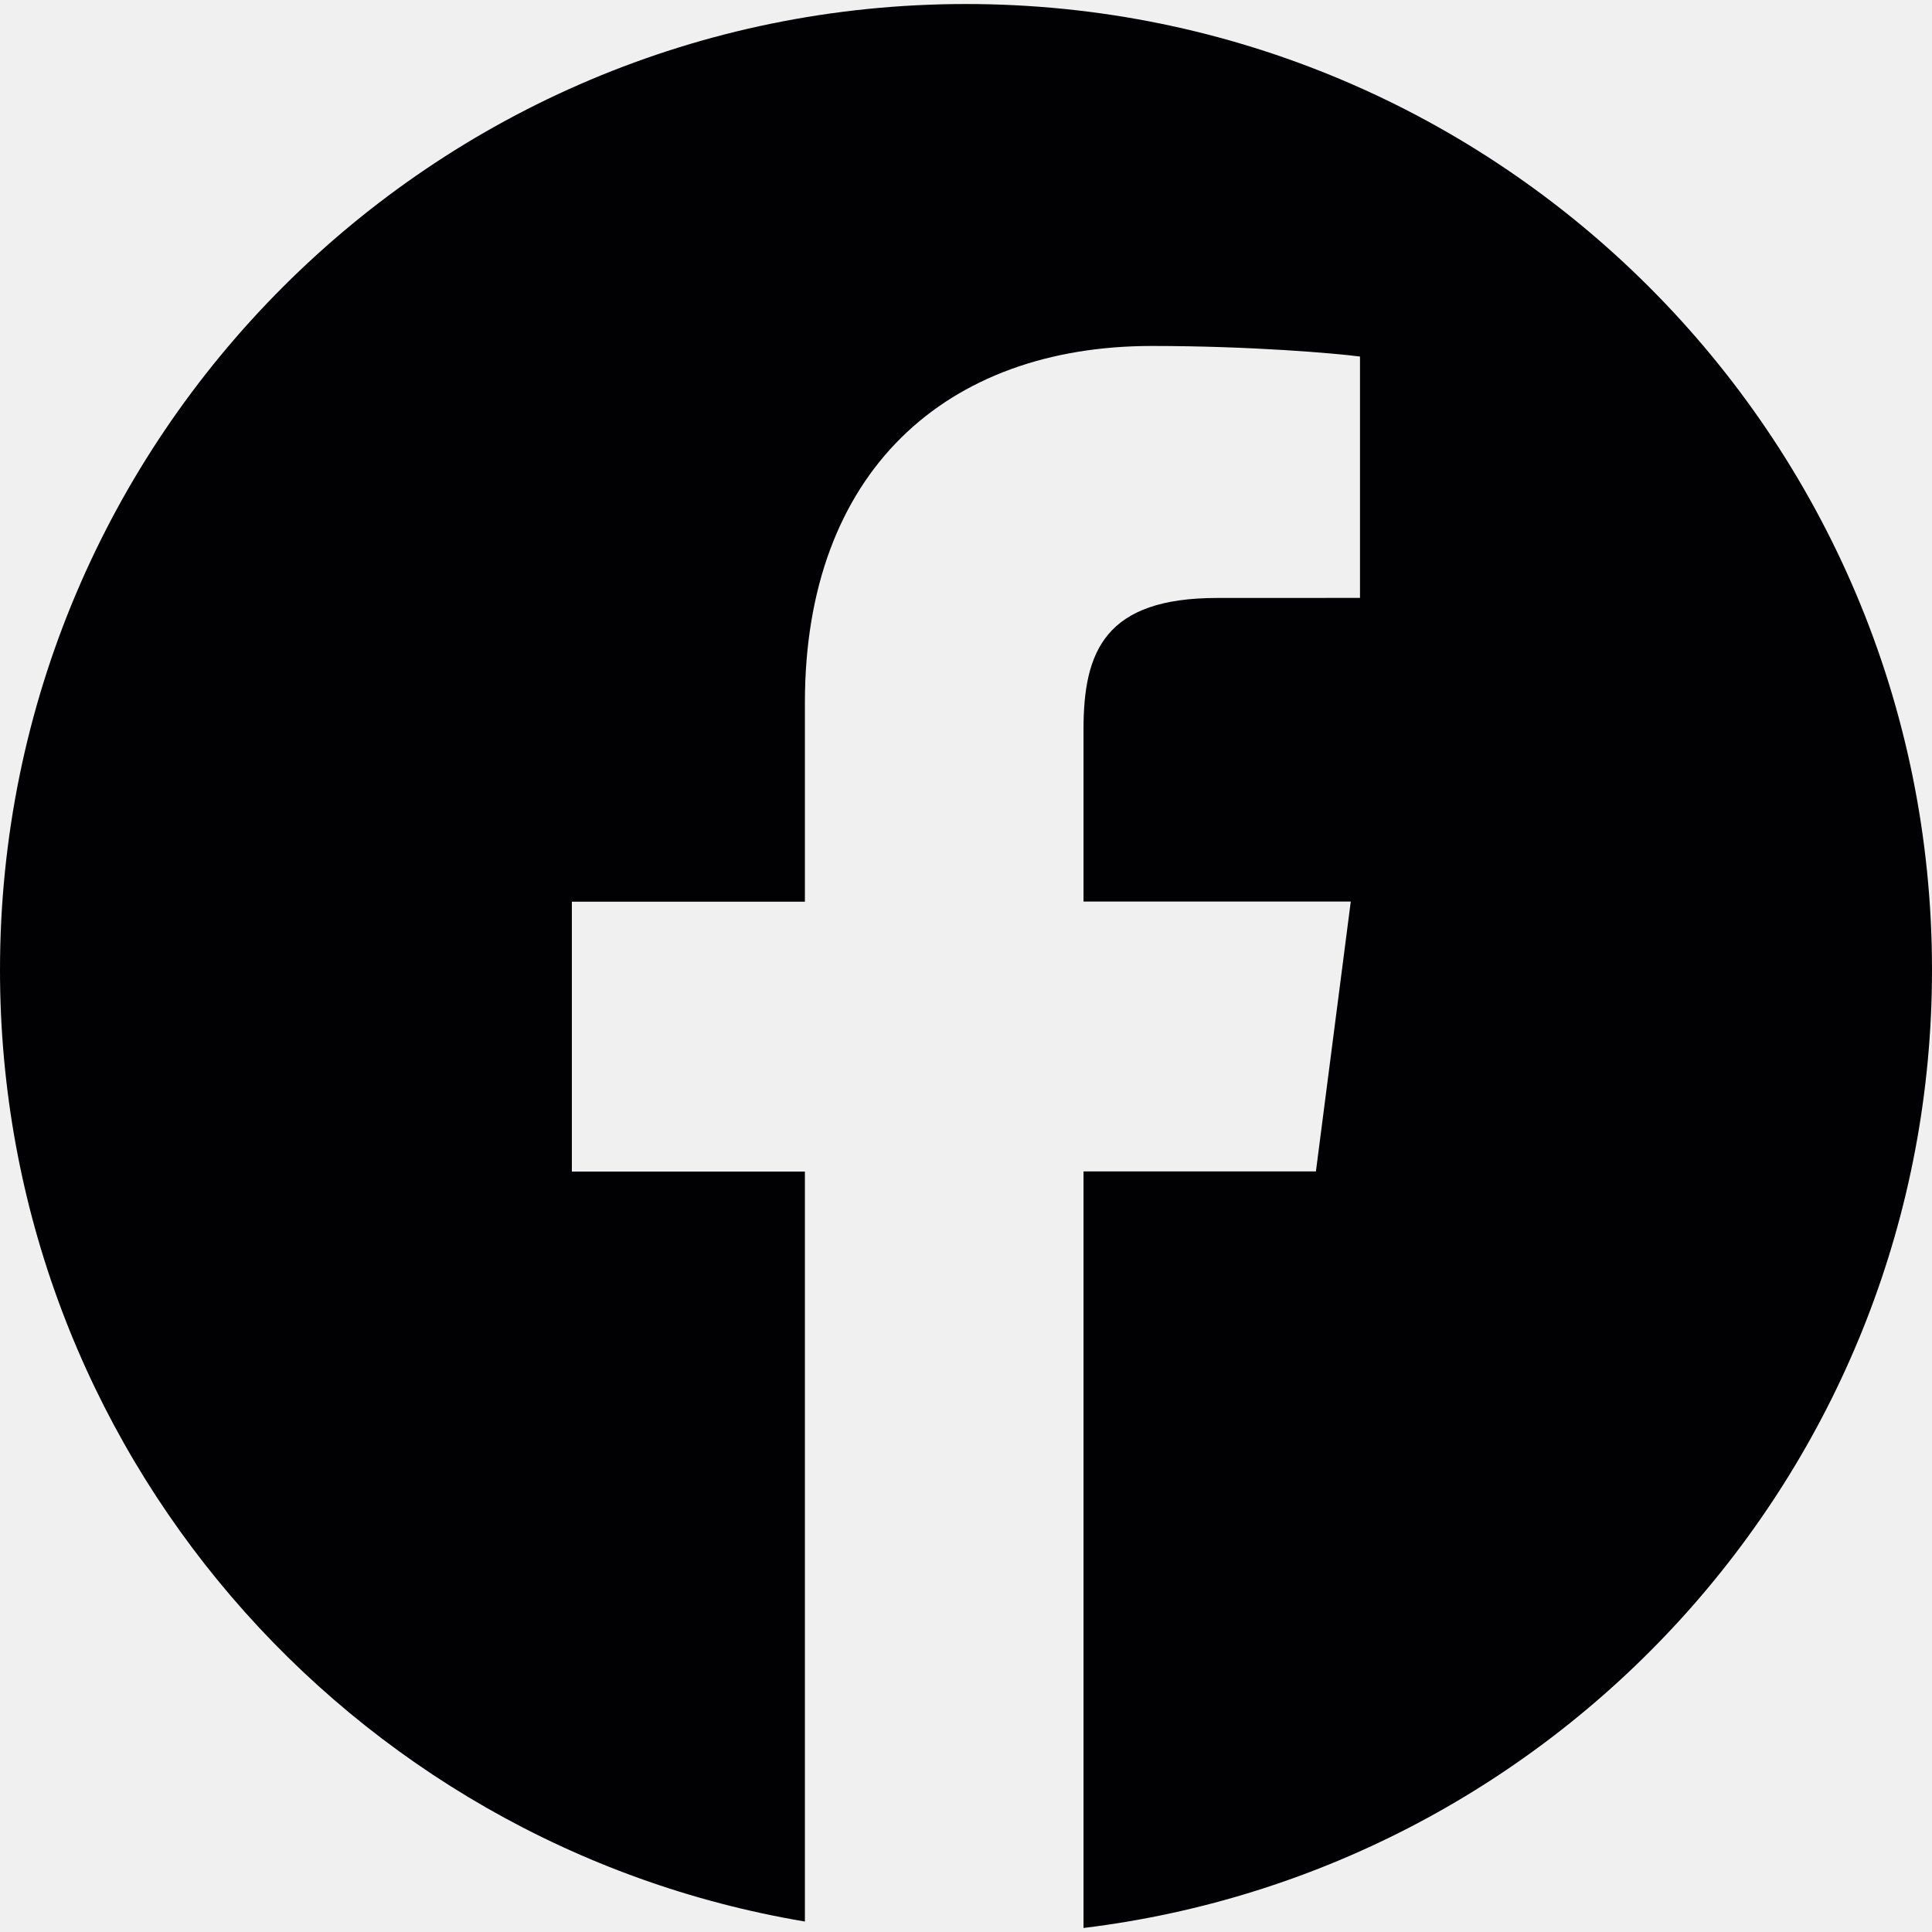
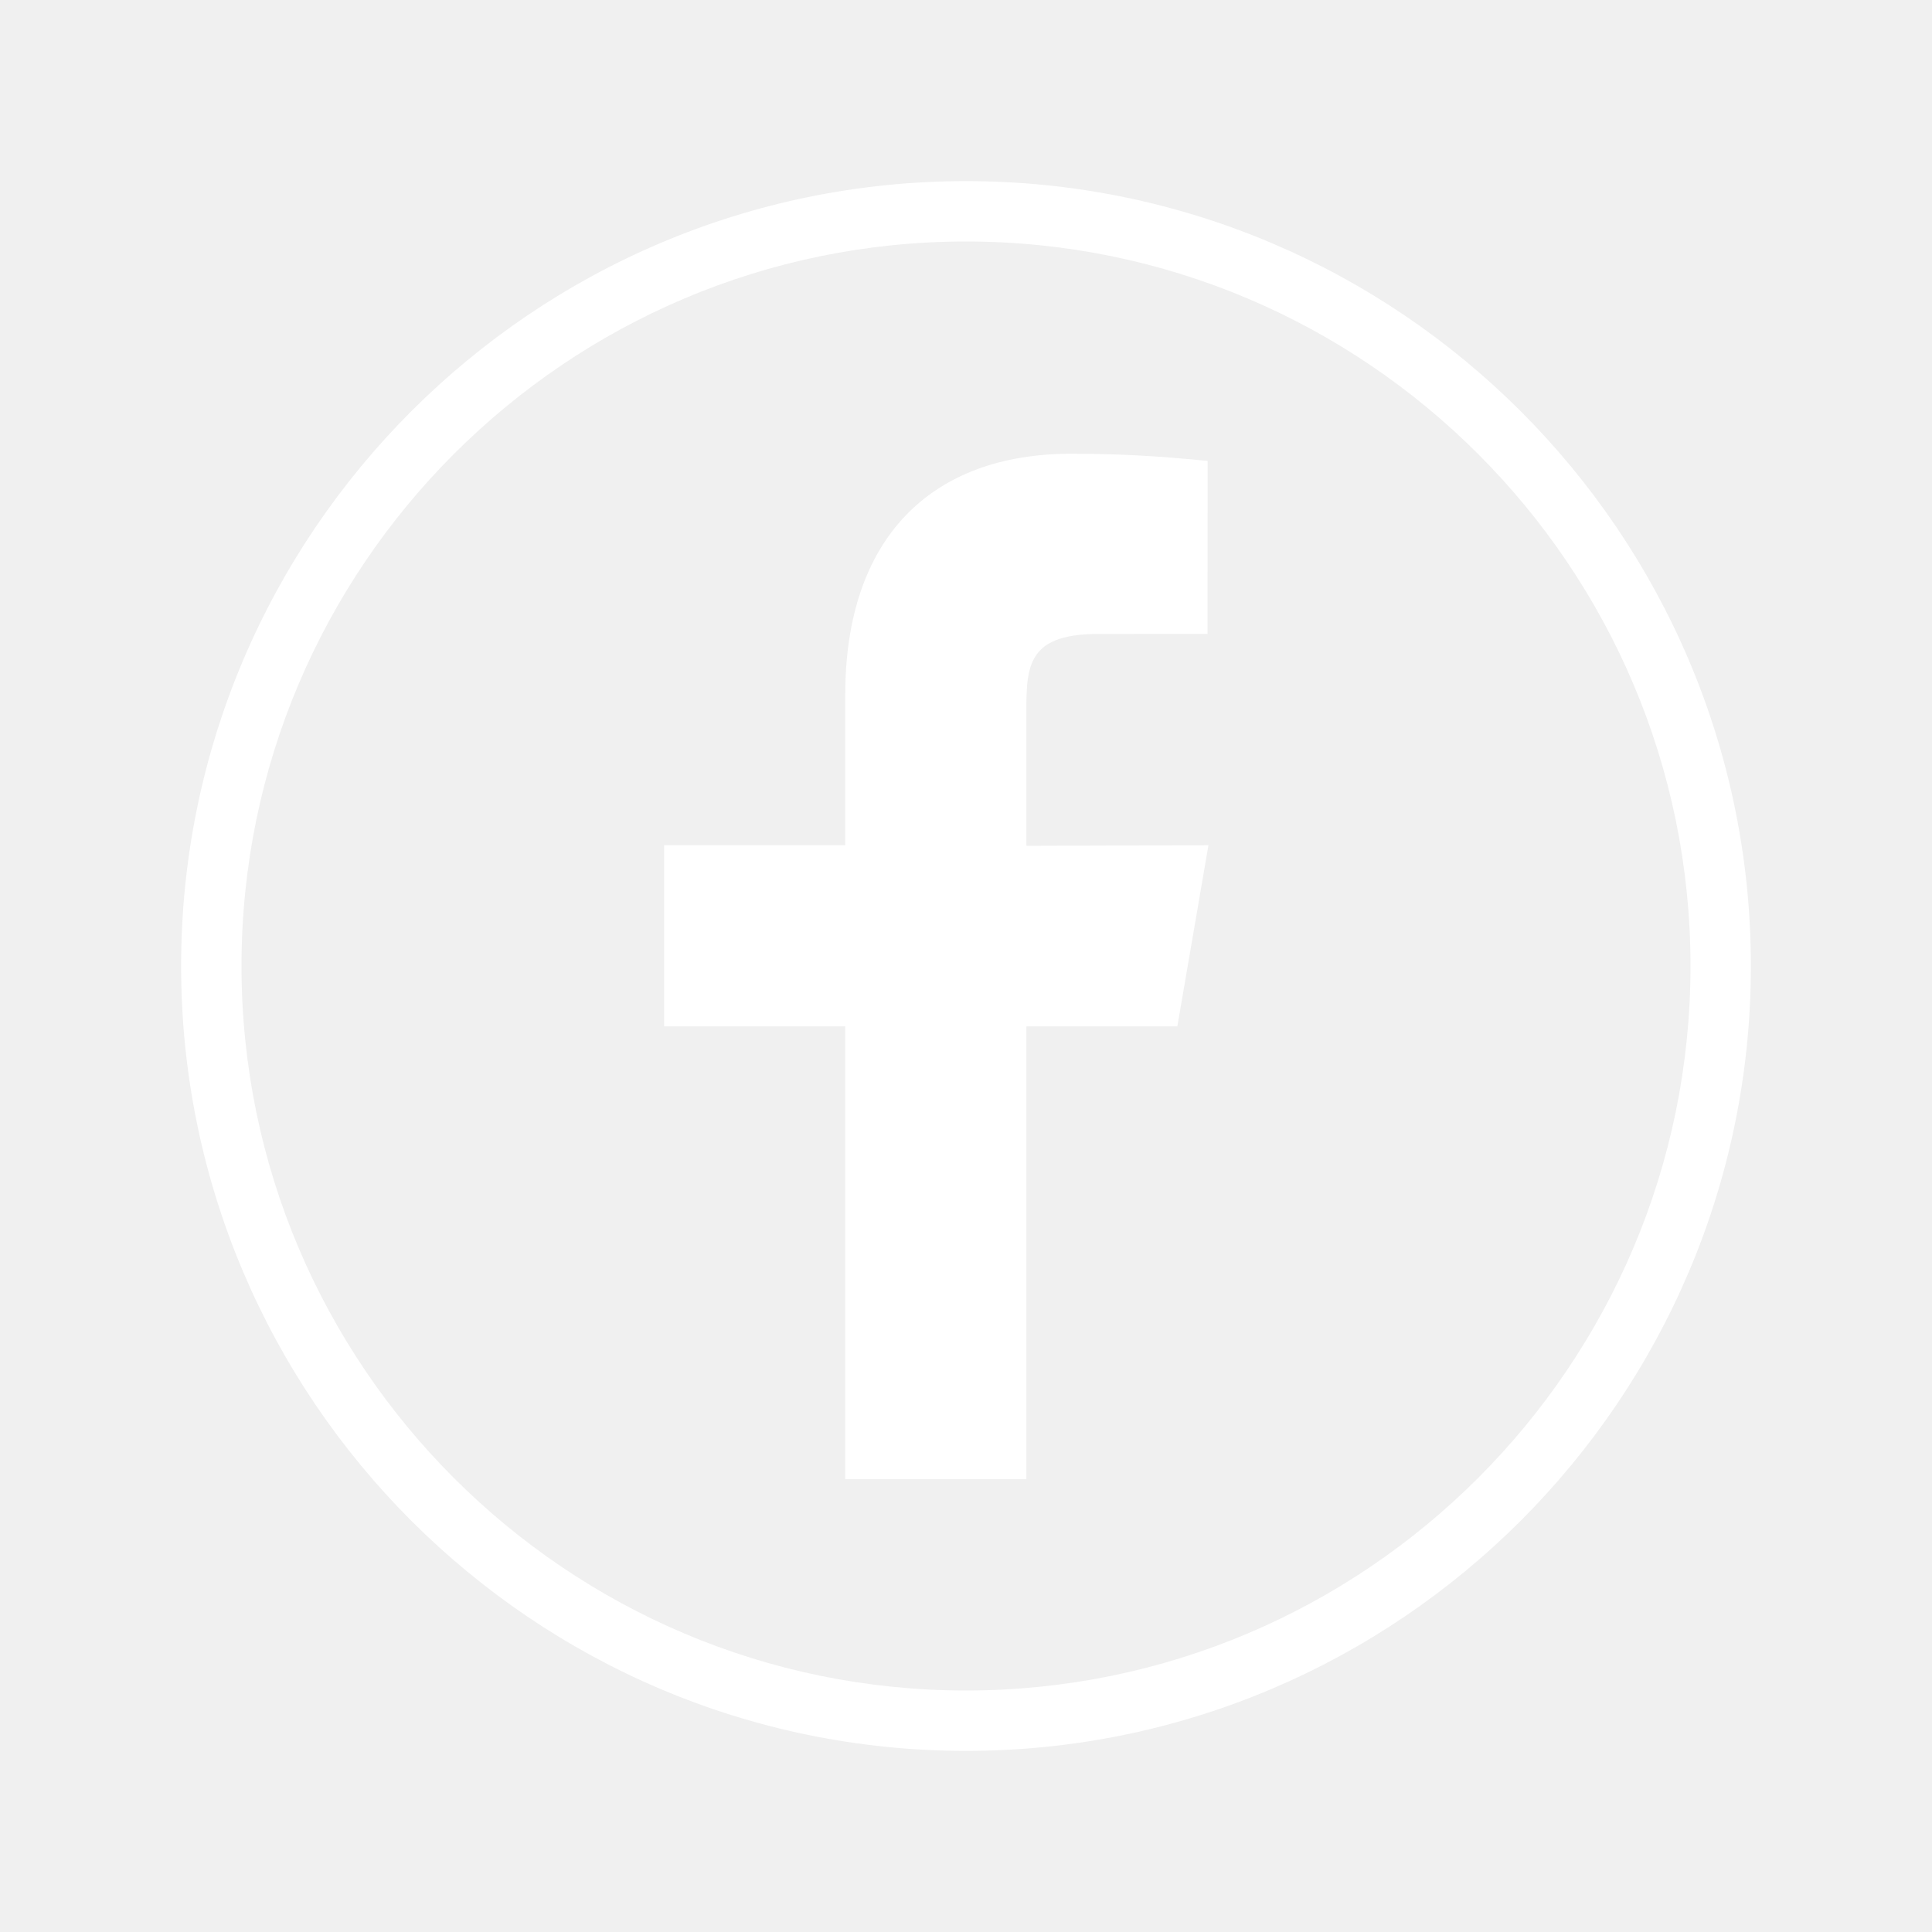
- <svg xmlns="http://www.w3.org/2000/svg" version="1.1" width="48px" height="48px" id="Capa_1" x="0px" y="0px" viewBox="0 0 167.657 167.657" style="enable-background:new 0 0 167.657 167.657;" xml:space="preserve">
-   <g>
-     <path style="fill:#010002;" d="M83.829,0.349C37.532,0.349,0,37.881,0,84.178c0,41.523,30.222,75.911,69.848,82.57v-65.081H49.626   v-23.42h20.222V60.978c0-20.037,12.238-30.956,30.115-30.956c8.562,0,15.92,0.638,18.056,0.919v20.944l-12.399,0.006   c-9.72,0-11.594,4.618-11.594,11.397v14.947h23.193l-3.025,23.42H94.026v65.653c41.476-5.048,73.631-40.312,73.631-83.154   C167.657,37.881,130.125,0.349,83.829,0.349z" />
-   </g>
-   <g>
- </g>
-   <g>
- </g>
-   <g>
- </g>
-   <g>
- </g>
-   <g>
- </g>
-   <g>
- </g>
-   <g>
- </g>
-   <g>
- </g>
-   <g>
- </g>
-   <g>
- </g>
-   <g>
- </g>
-   <g>
- </g>
-   <g>
- </g>
-   <g>
- </g>
-   <g>
- </g>
+ <svg xmlns="http://www.w3.org/2000/svg" viewBox="0 0 64 64" width="64px" height="64px">
+   <linearGradient id="vc8QRGE7FrZm_4whYbQGXa" x1="32" x2="32" y1="5.25" y2="59.38" gradientUnits="userSpaceOnUse" spreadMethod="reflect">
+     <stop offset="0" stop-color="#1a6dff" />
+     <stop offset="1" stop-color="#c822ff" />
+   </linearGradient>
+   <path fill="#ffffff" d="M32,58C17.663,58,6,46.337,6,32S17.663,6,32,6s26,11.663,26,26S46.337,58,32,58z M32,8 C18.767,8,8,18.767,8,32s10.767,24,24,24s24-10.767,24-24S45.233,8,32,8z" />
+   <linearGradient id="vc8QRGE7FrZm_4whYbQGXb" x1="31.015" x2="31.015" y1="14.405" y2="49.732" gradientUnits="userSpaceOnUse" spreadMethod="reflect">
+     <stop offset="0" stop-color="#6dc7ff" />
+     <stop offset="1" stop-color="#e6abff" />
+   </linearGradient>
+   <path fill="#ffffff" d="M34,49V34h5.001l1.03-6L34,28.019V23.93c0-1.743-0.109-2.93,2.39-2.93L40,20.999 l0.005-5.731c-0.845-0.074-2.273-0.238-4.512-0.238c-4.675,0-7.493,2.817-7.493,7.989V28h-6v6h6v15H34z" />
</svg>
